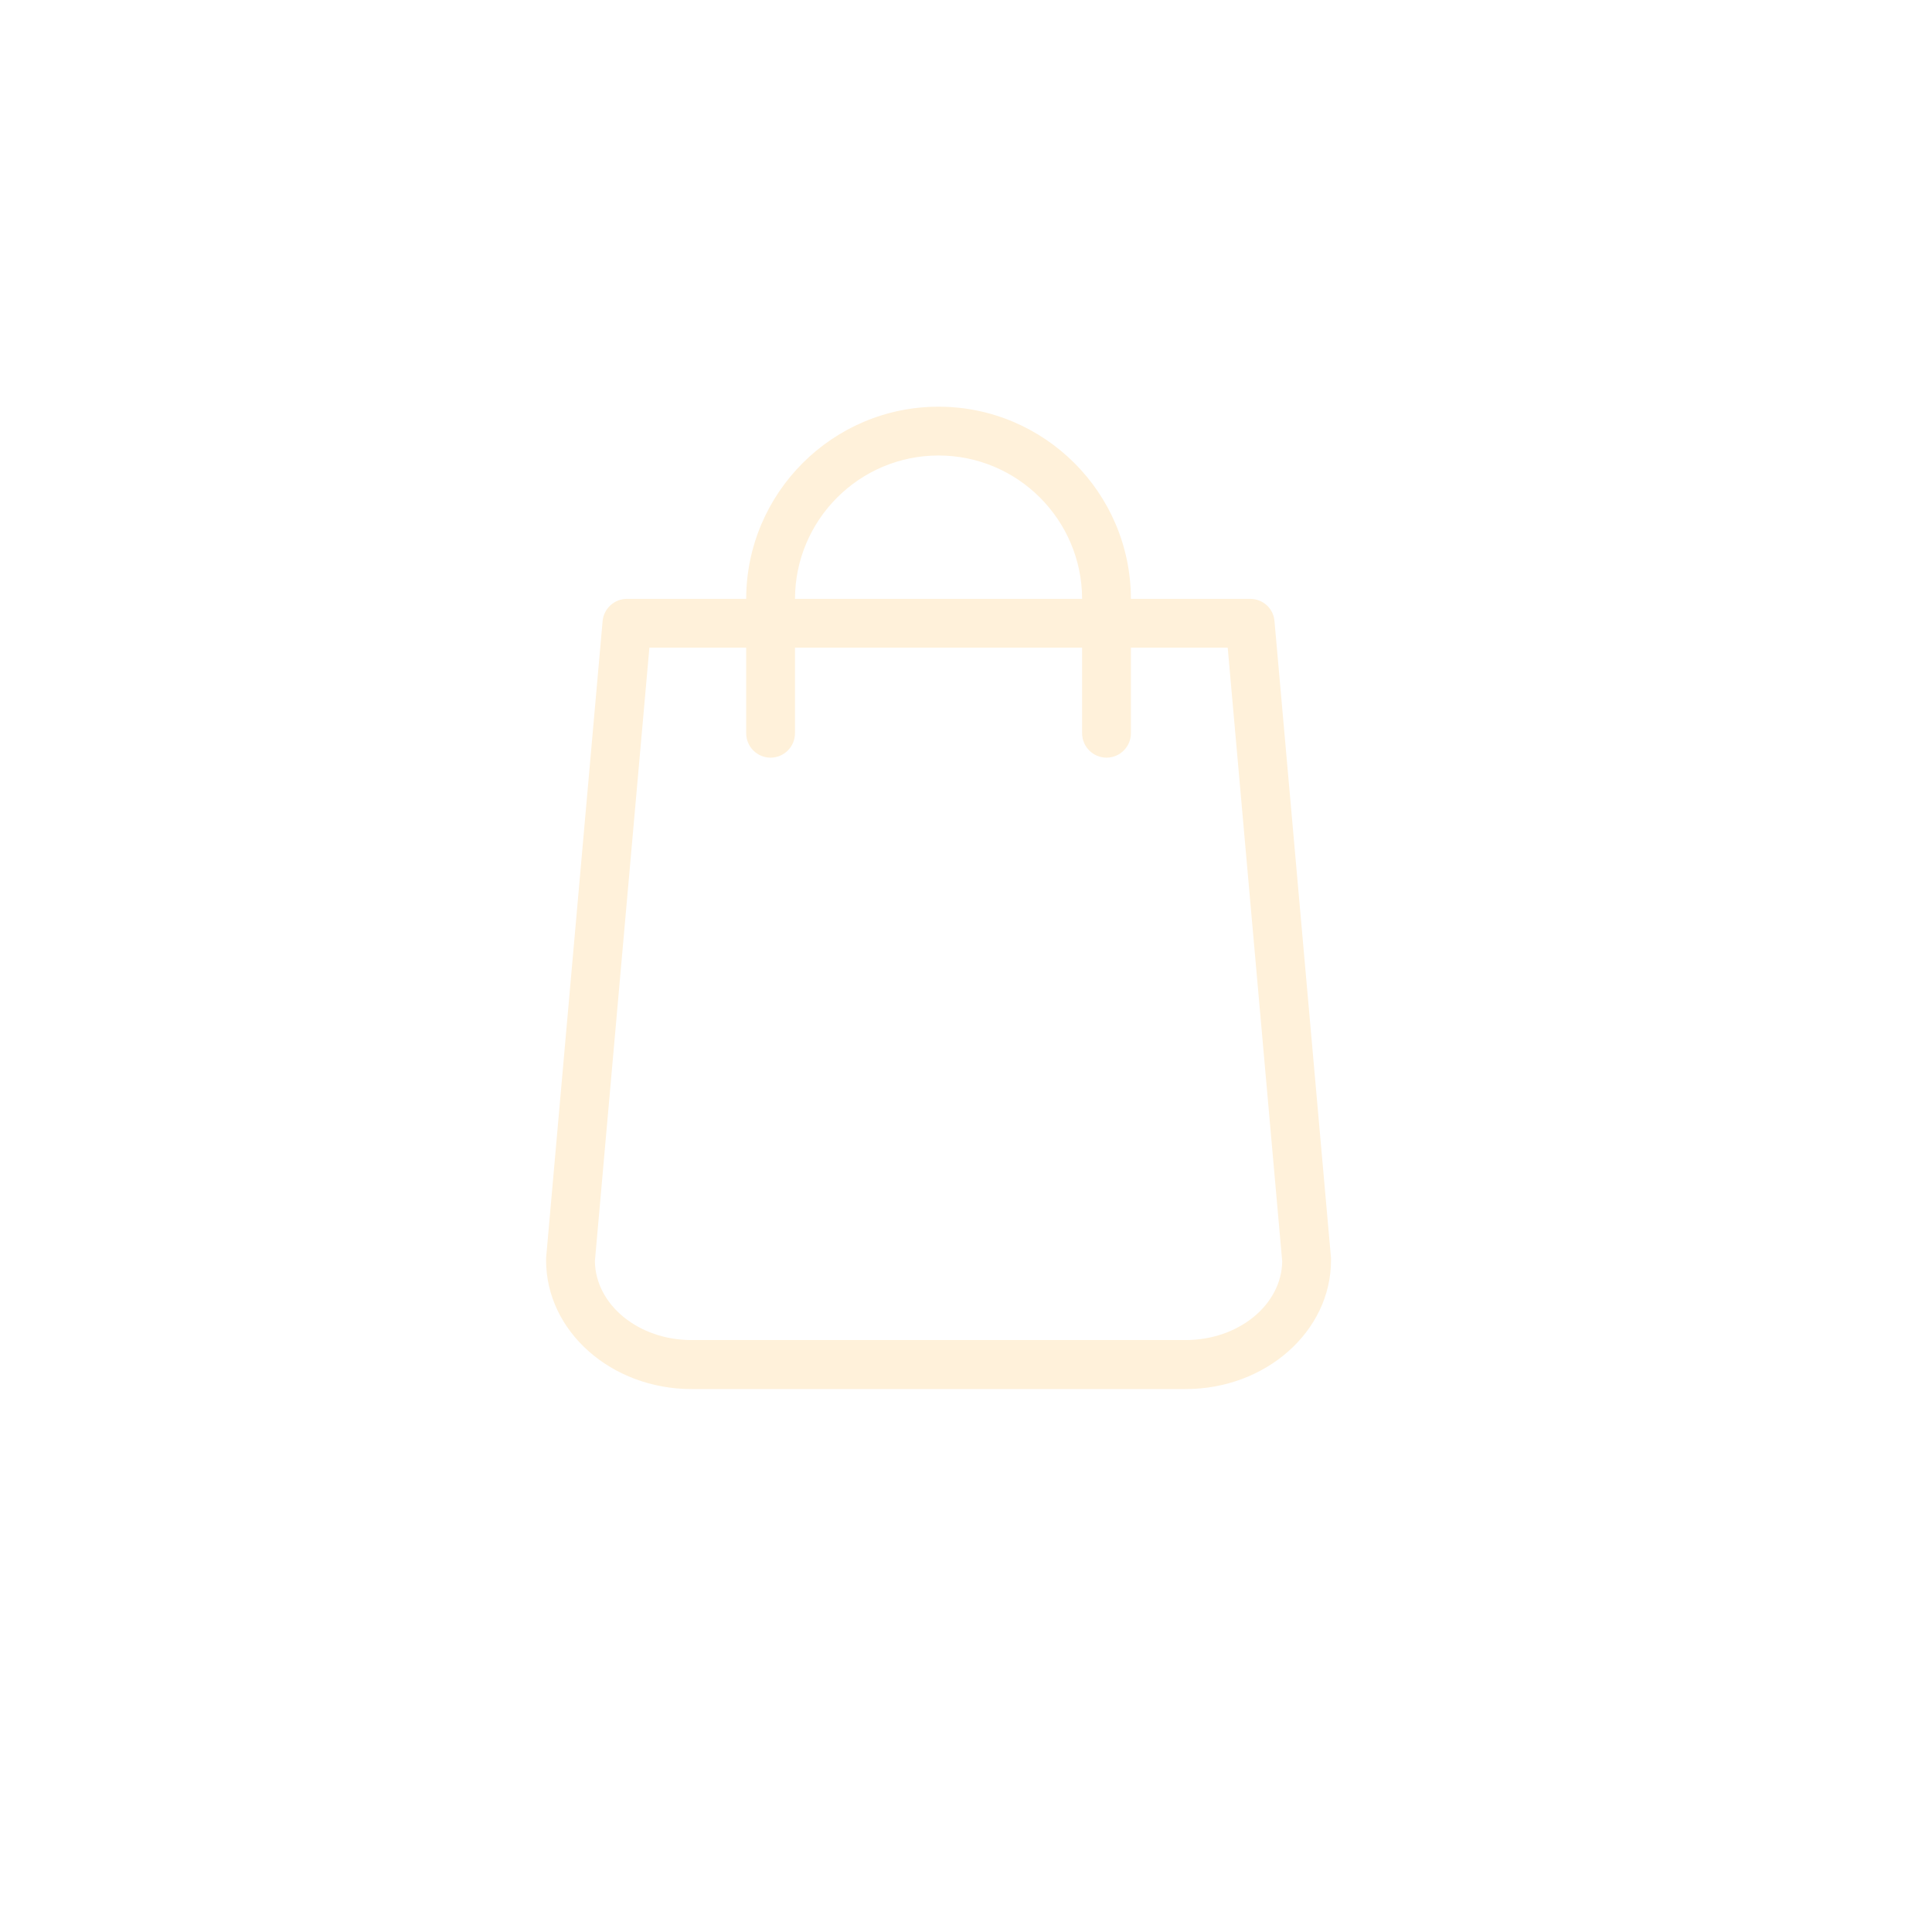
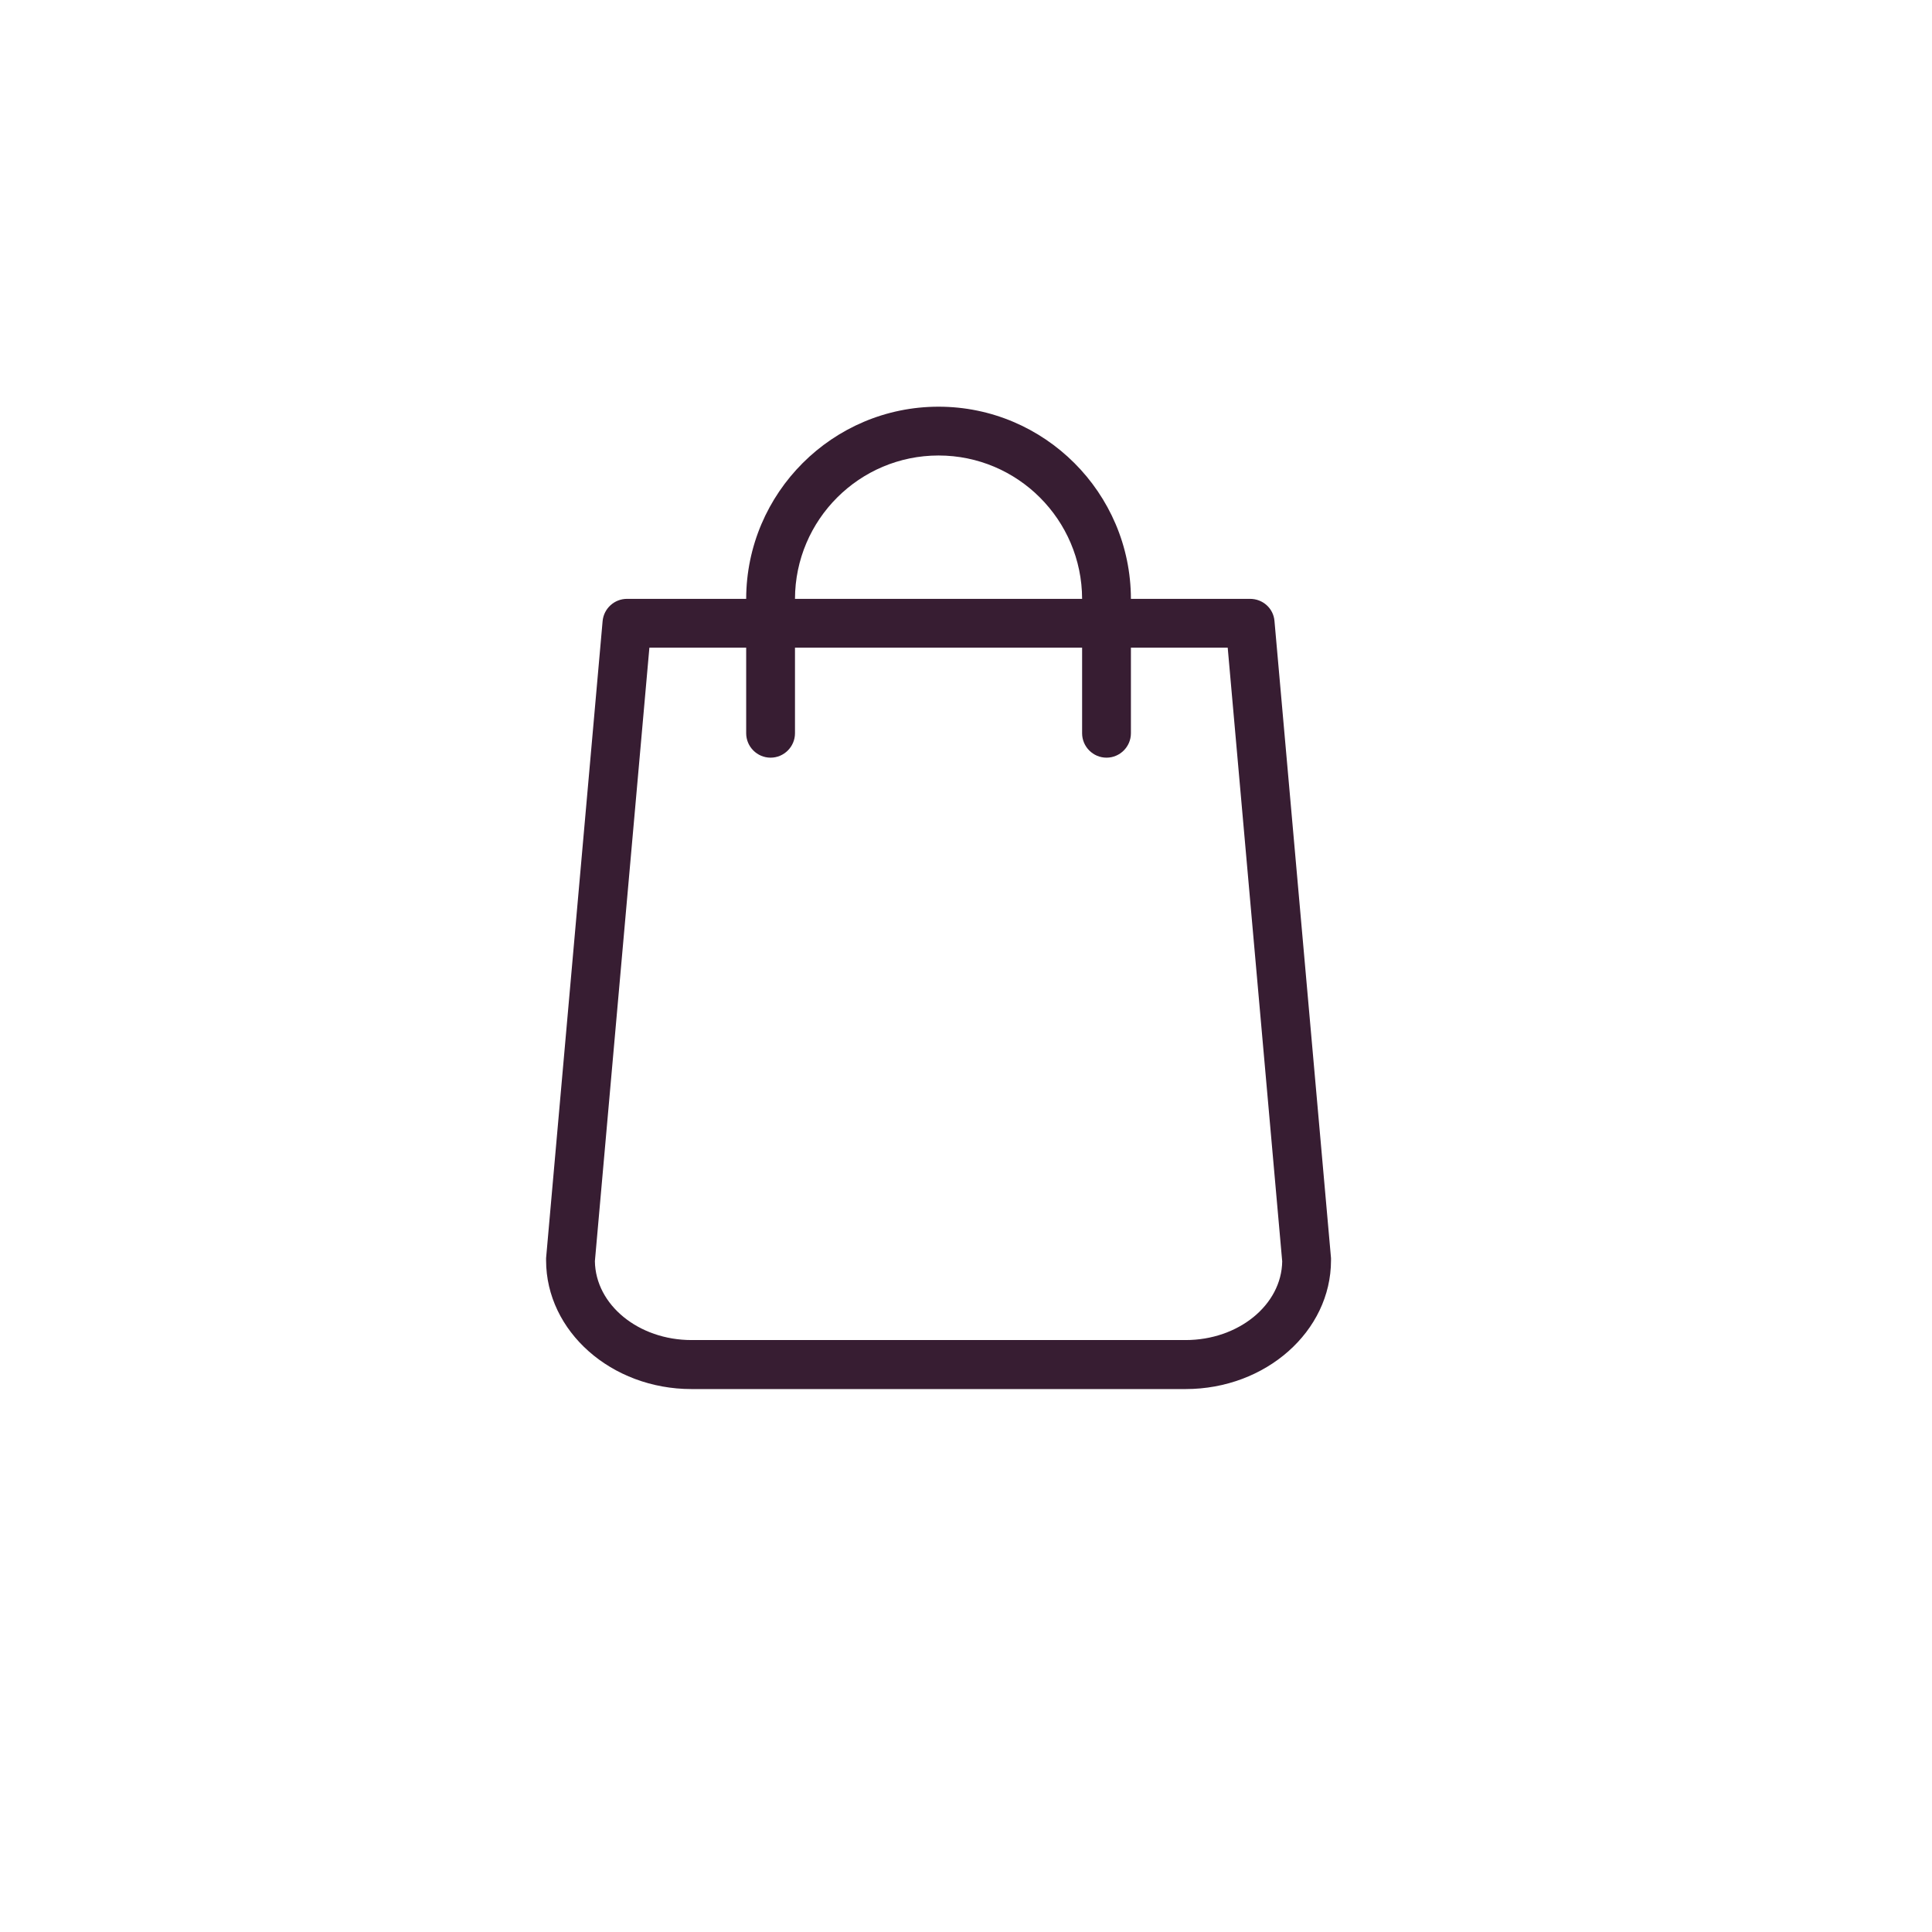
- <svg xmlns="http://www.w3.org/2000/svg" version="1.1" id="Capa_1" x="0px" y="0px" viewBox="-220 -200 950.1 950.1" style="background-color:#371D32" xml:space="preserve">
+ <svg xmlns="http://www.w3.org/2000/svg" version="1.1" id="Capa_1" x="0px" y="0px" viewBox="-220 -200 950.1 950.1" style="background-color:#fff1da" xml:space="preserve">
  <g>
-     <path style="fill:#fff1da;" d="M434.55,418.7l-27.8-313.3c-0.5-6.2-5.7-10.9-12-10.9h-58.6c-0.1-52.1-42.5-94.5-94.6-94.5s-94.5,42.4-94.6,94.5h-58.6   c-6.2,0-11.4,4.7-12,10.9l-27.8,313.3c0,0.4,0,0.7,0,1.1c0,34.9,32.1,63.3,71.5,63.3h243c39.4,0,71.5-28.4,71.5-63.3   C434.55,419.4,434.55,419.1,434.55,418.7z M241.55,24c38.9,0,70.5,31.6,70.6,70.5h-141.2C171.05,55.6,202.65,24,241.55,24z    M363.05,459h-243c-26,0-47.2-17.3-47.5-38.8l26.8-301.7h47.6v42.1c0,6.6,5.4,12,12,12s12-5.4,12-12v-42.1h141.2v42.1   c0,6.6,5.4,12,12,12s12-5.4,12-12v-42.1h47.6l26.8,301.8C410.25,441.7,389.05,459,363.05,459z" />
+     <path style="fill:#371D32;" d="M434.55,418.7l-27.8-313.3c-0.5-6.2-5.7-10.9-12-10.9h-58.6c-0.1-52.1-42.5-94.5-94.6-94.5s-94.5,42.4-94.6,94.5h-58.6   c-6.2,0-11.4,4.7-12,10.9l-27.8,313.3c0,0.4,0,0.7,0,1.1c0,34.9,32.1,63.3,71.5,63.3h243c39.4,0,71.5-28.4,71.5-63.3   C434.55,419.4,434.55,419.1,434.55,418.7z M241.55,24c38.9,0,70.5,31.6,70.6,70.5h-141.2C171.05,55.6,202.65,24,241.55,24z    M363.05,459h-243c-26,0-47.2-17.3-47.5-38.8l26.8-301.7h47.6v42.1c0,6.6,5.4,12,12,12s12-5.4,12-12v-42.1h141.2v42.1   c0,6.6,5.4,12,12,12s12-5.4,12-12v-42.1h47.6l26.8,301.8C410.25,441.7,389.05,459,363.05,459z" />
  </g>
  <g>
</g>
  <g>
</g>
  <g>
</g>
  <g>
</g>
  <g>
</g>
  <g>
</g>
  <g>
</g>
  <g>
</g>
  <g>
</g>
  <g>
</g>
  <g>
</g>
  <g>
</g>
  <g>
</g>
  <g>
</g>
  <g>
</g>
</svg>
